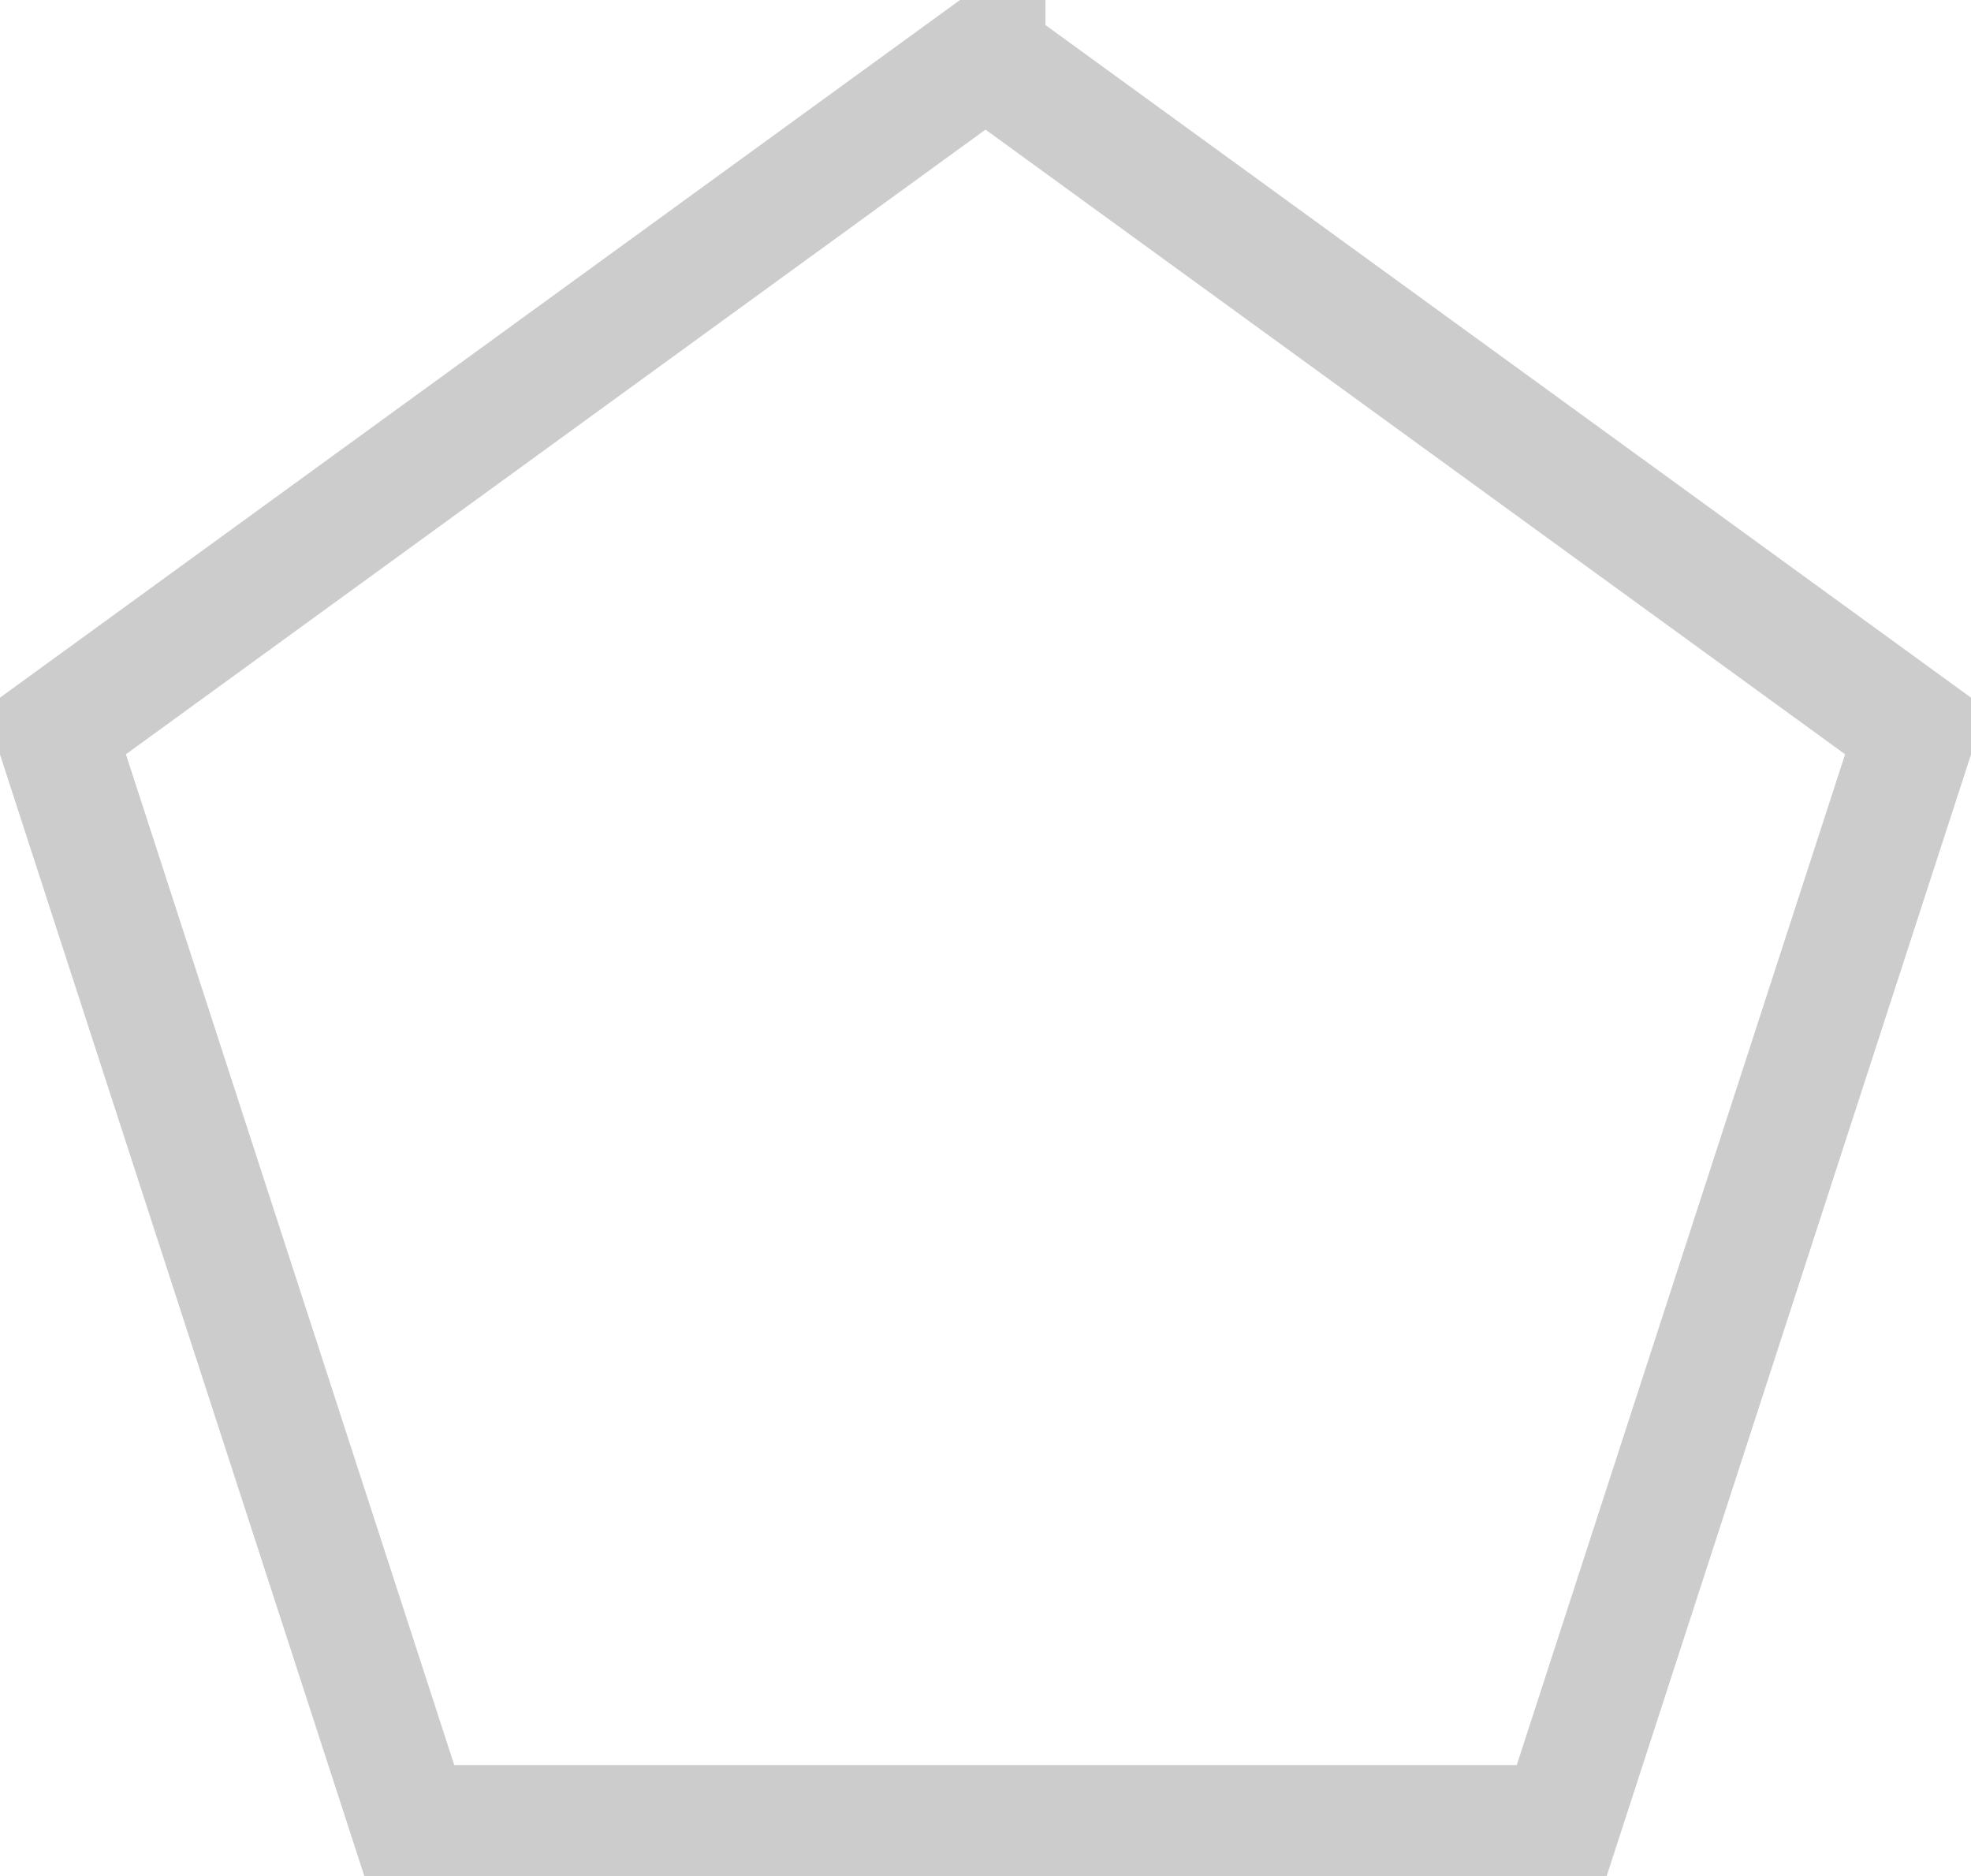
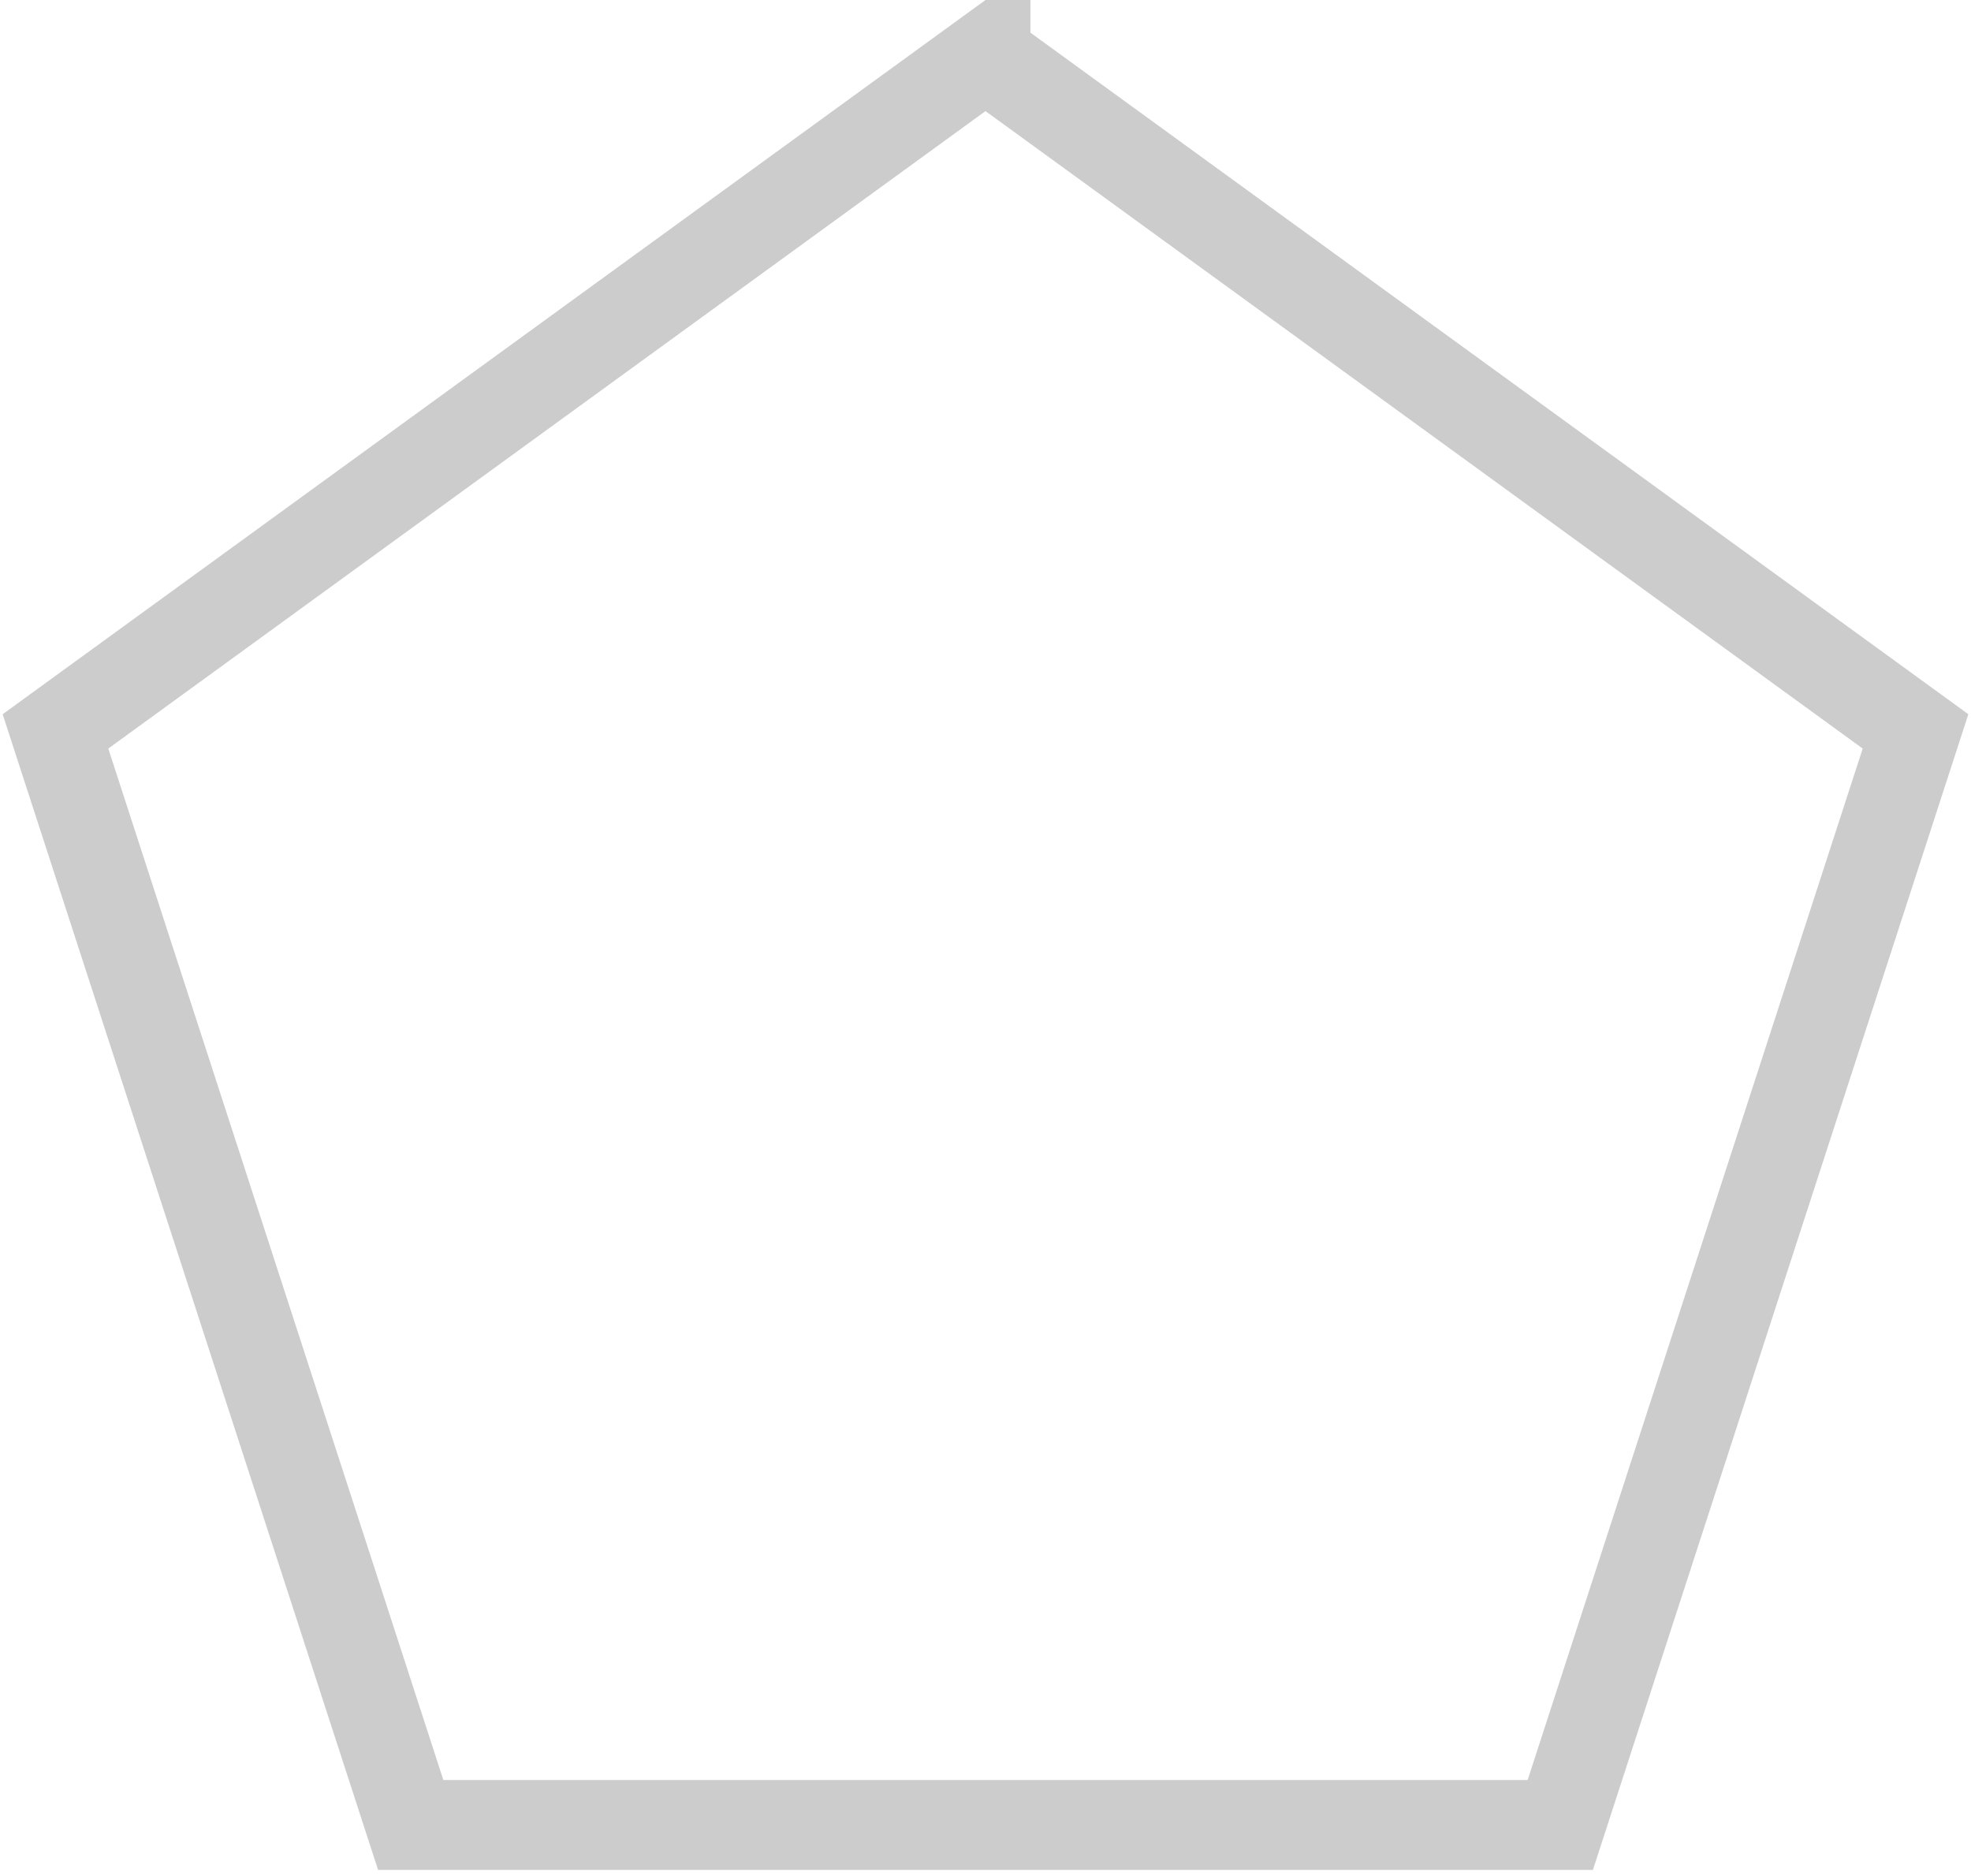
<svg xmlns="http://www.w3.org/2000/svg" width="329" height="313">
-   <path fill="none" stroke="#000" stroke-width="20" d="M164.5 9.27L9.26 122.06l59.296 182.495h191.888L319.74 122.06 164.5 9.271z" opacity=".2" />
+   <path fill="none" stroke="#000" stroke-width="15" d="M164.5 9.27L9.26 122.06l59.296 182.495h191.888L319.74 122.06 164.5 9.271z" opacity=".2" />
</svg>
